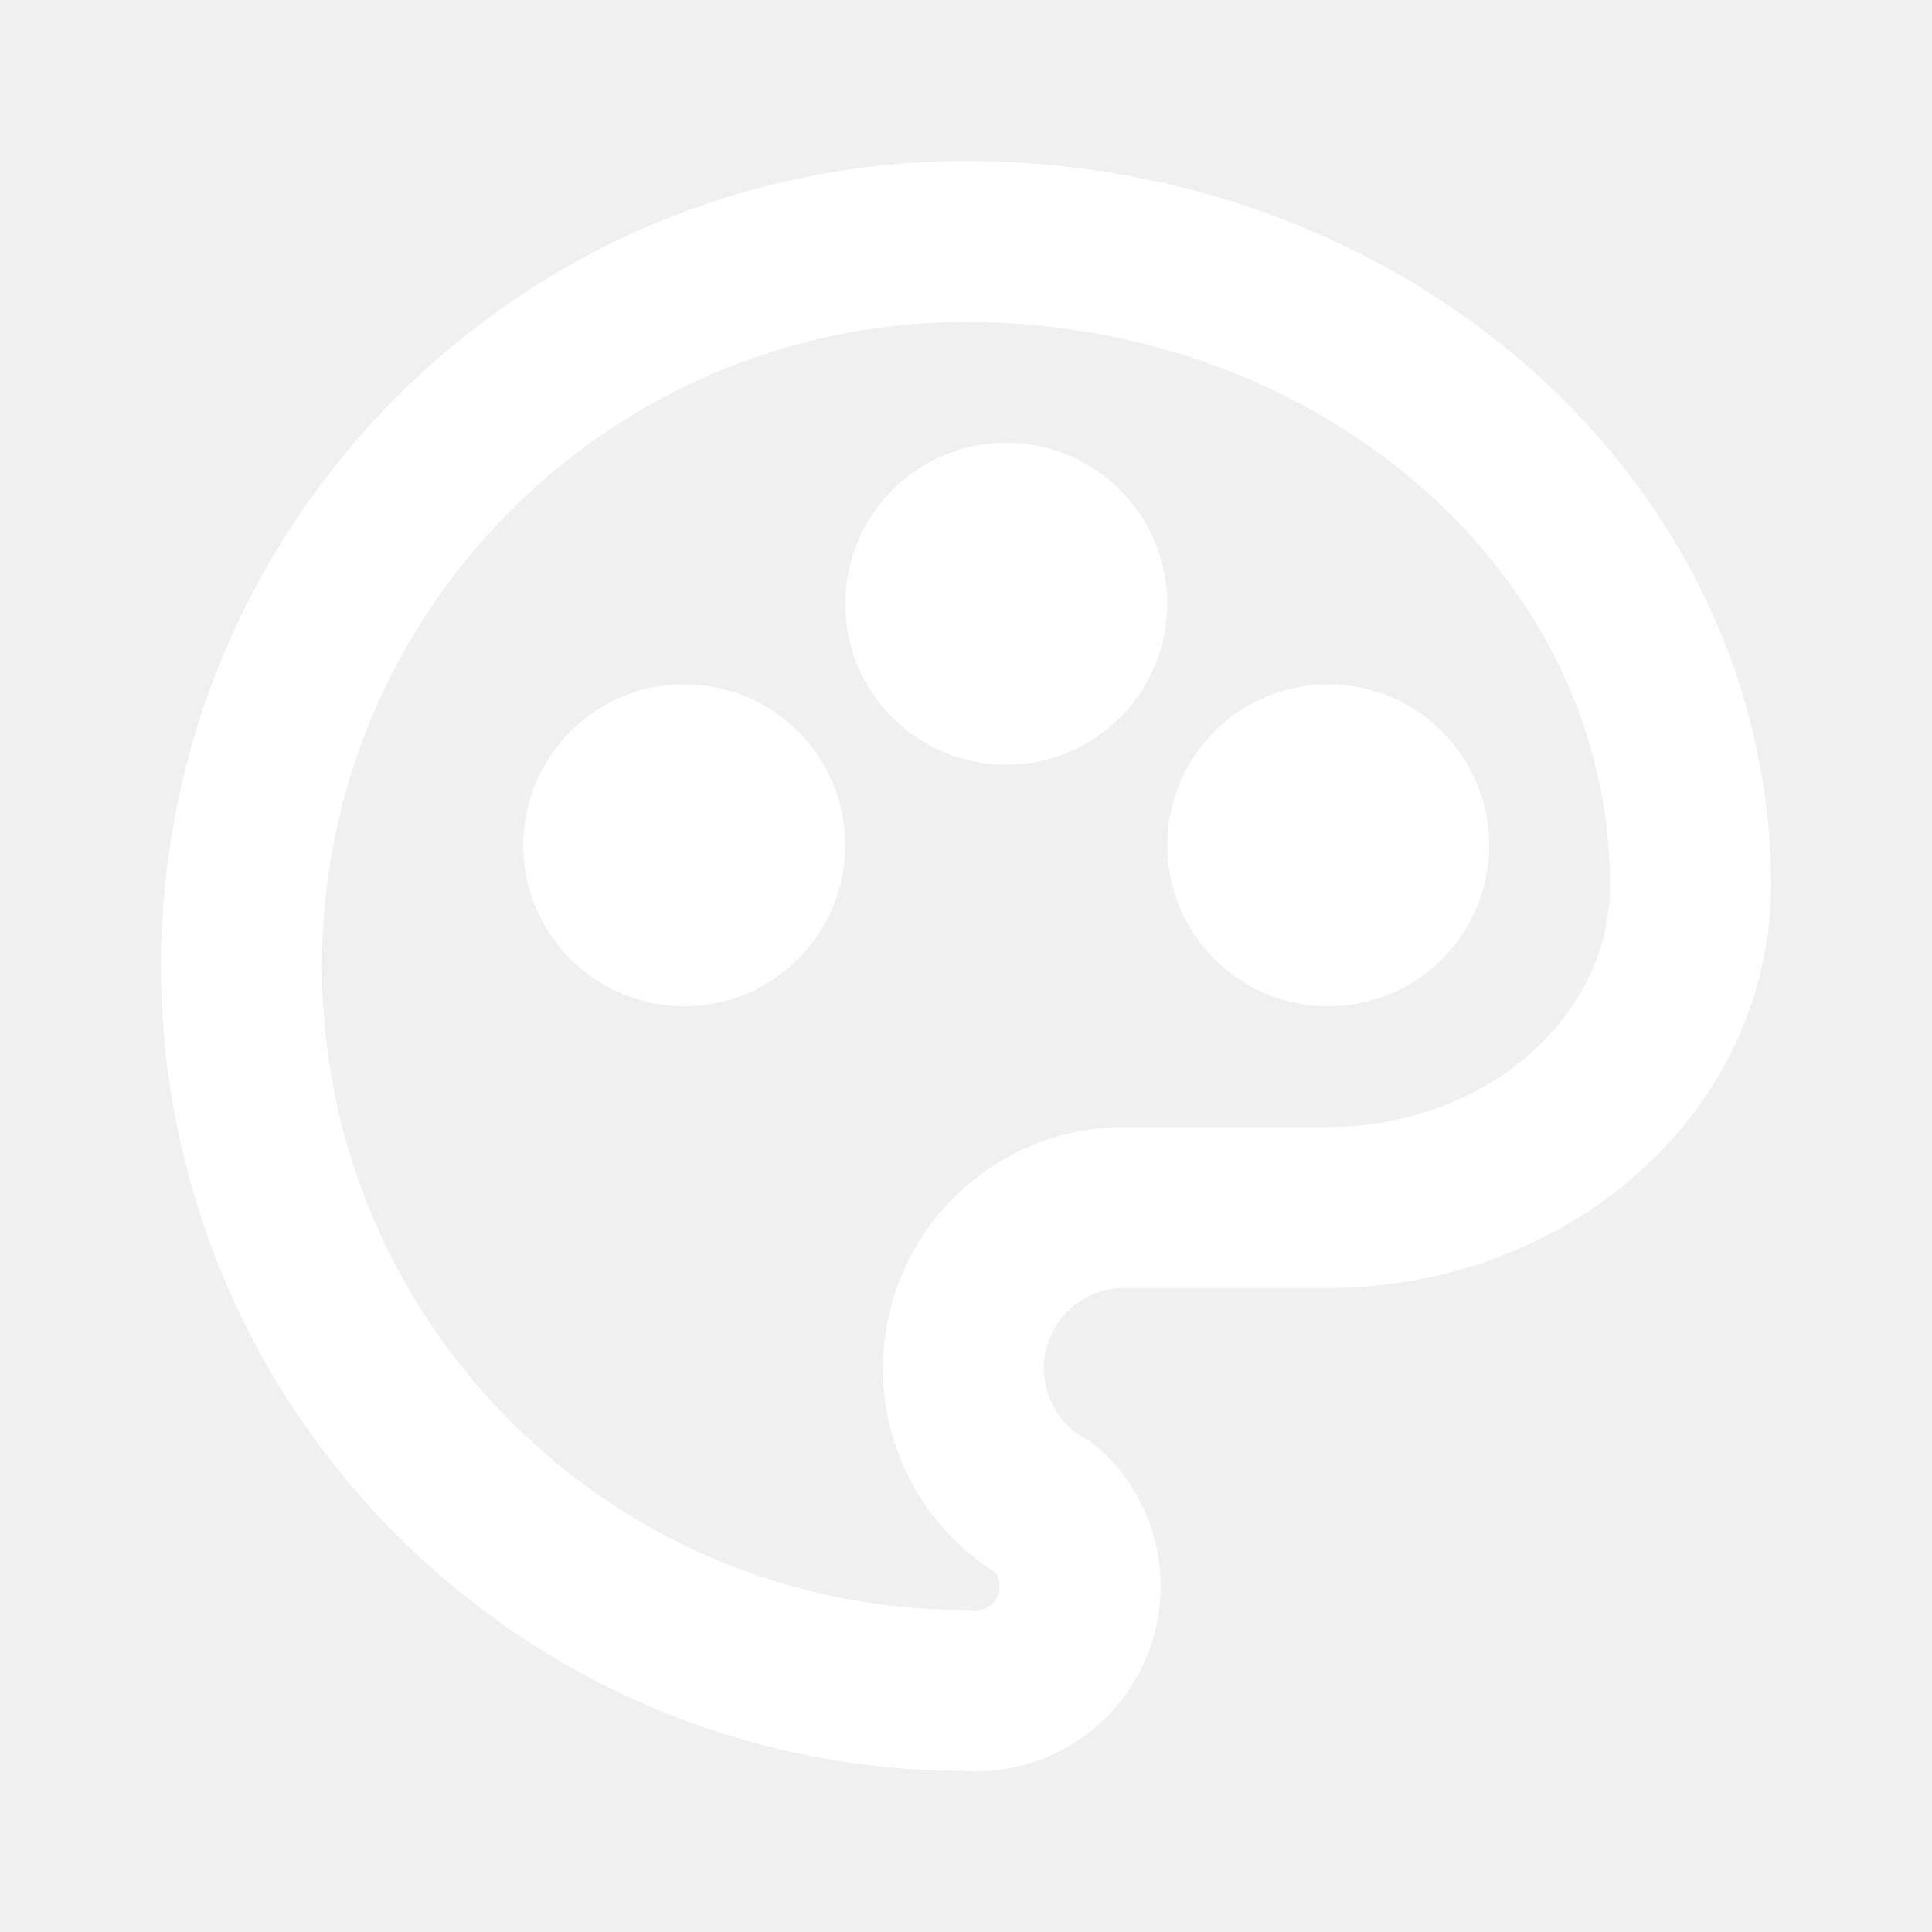
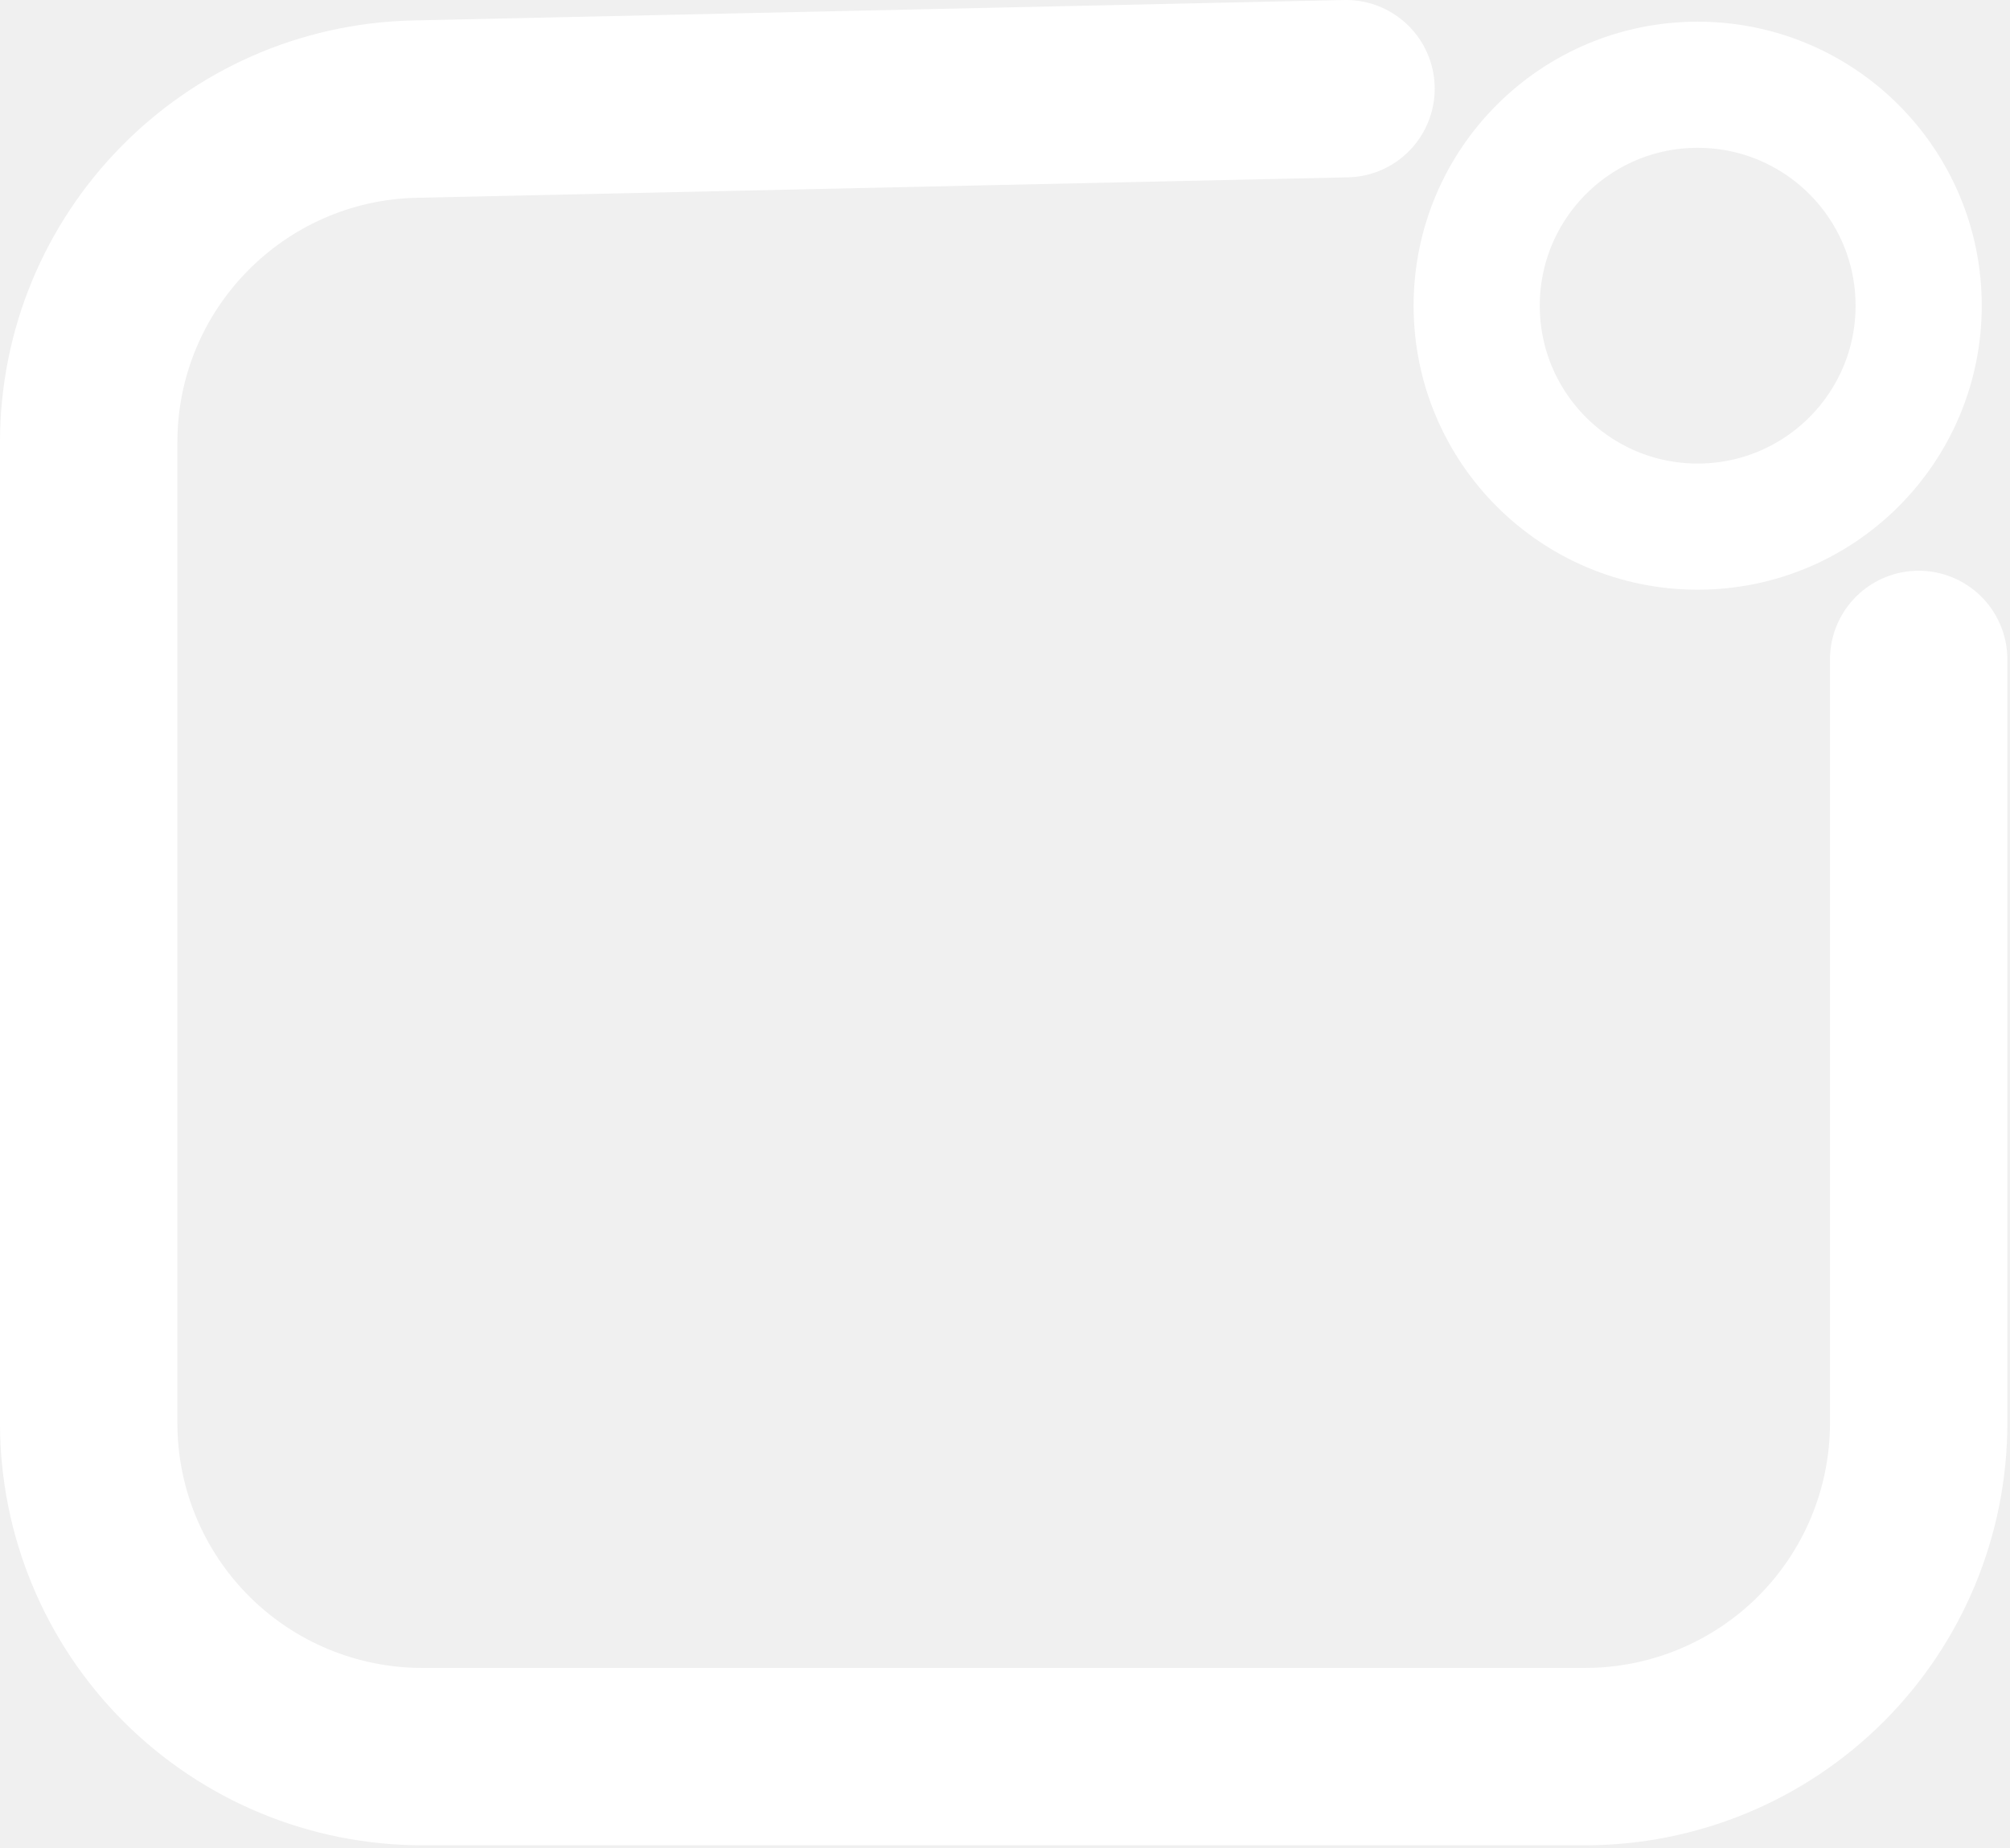
- <svg xmlns="http://www.w3.org/2000/svg" width="24" height="24" viewBox="0 0 24 24" fill="none" stroke="#ffffff" stroke-width="2" stroke-linecap="round" stroke-linejoin="round" class="icon icon-tabler icons-tabler-outline icon-tabler-palette">
-   <path stroke="none" d="M0 0h24v24H0z" fill="none" />
-   <path d="M12 21a9 9 0 0 1 0 -18c4.97 0 9 3.582 9 8c0 1.06 -.474 2.078 -1.318 2.828c-.844 .75 -1.989 1.172 -3.182 1.172h-2.5a2 2 0 0 0 -1 3.75a1.3 1.3 0 0 1 -1 2.25" />
-   <path d="M7.5 10.5a1 1 0 1 0 2 0a1 1 0 1 0 -2 0" />
-   <path d="M11.5 7.5a1 1 0 1 0 2 0a1 1 0 1 0 -2 0" />
-   <path d="M15.5 10.5a1 1 0 1 0 2 0a1 1 0 1 0 -2 0" />
+ <svg xmlns="http://www.w3.org/2000/svg" width="100%" height="100%" viewBox="0 0 458 421" version="1.1" xml:space="preserve" style="fill-rule:evenodd;clip-rule:evenodd;stroke-linecap:round;stroke-linejoin:round;stroke-miterlimit:1.5;">
+   <g transform="matrix(1,0,0,1,-169.5129,-158.9825)">
+     <g transform="matrix(1,0,0,1,-986.3743,-497.5007)">
+       <path d="M1462.589,676.692C1462.589,676.692 1335.315,679.488 1250.428,681.352C1209.114,682.26 1176.095,716.012 1176.095,757.336L1176.095,980.828C1176.095,1000.985 1184.103,1020.316 1198.356,1034.57C1212.609,1048.823 1231.94,1056.83 1252.097,1056.83C1327.326,1056.83 1441.846,1056.83 1517.074,1056.83C1537.231,1056.83 1556.563,1048.823 1570.816,1034.57C1585.069,1020.316 1593.076,1000.985 1593.076,980.828L1593.076,806.767" style="fill:none;stroke:white;stroke-width:40.42px;" />
+     </g>
+     <g transform="matrix(1,0,0,1,-1028.766,-476.4092)">
+       <circle cx="1585.112" cy="705.06" r="50.355" style="fill:none;stroke:white;stroke-width:28.75px;" />
+     </g>
+   </g>
</svg>
